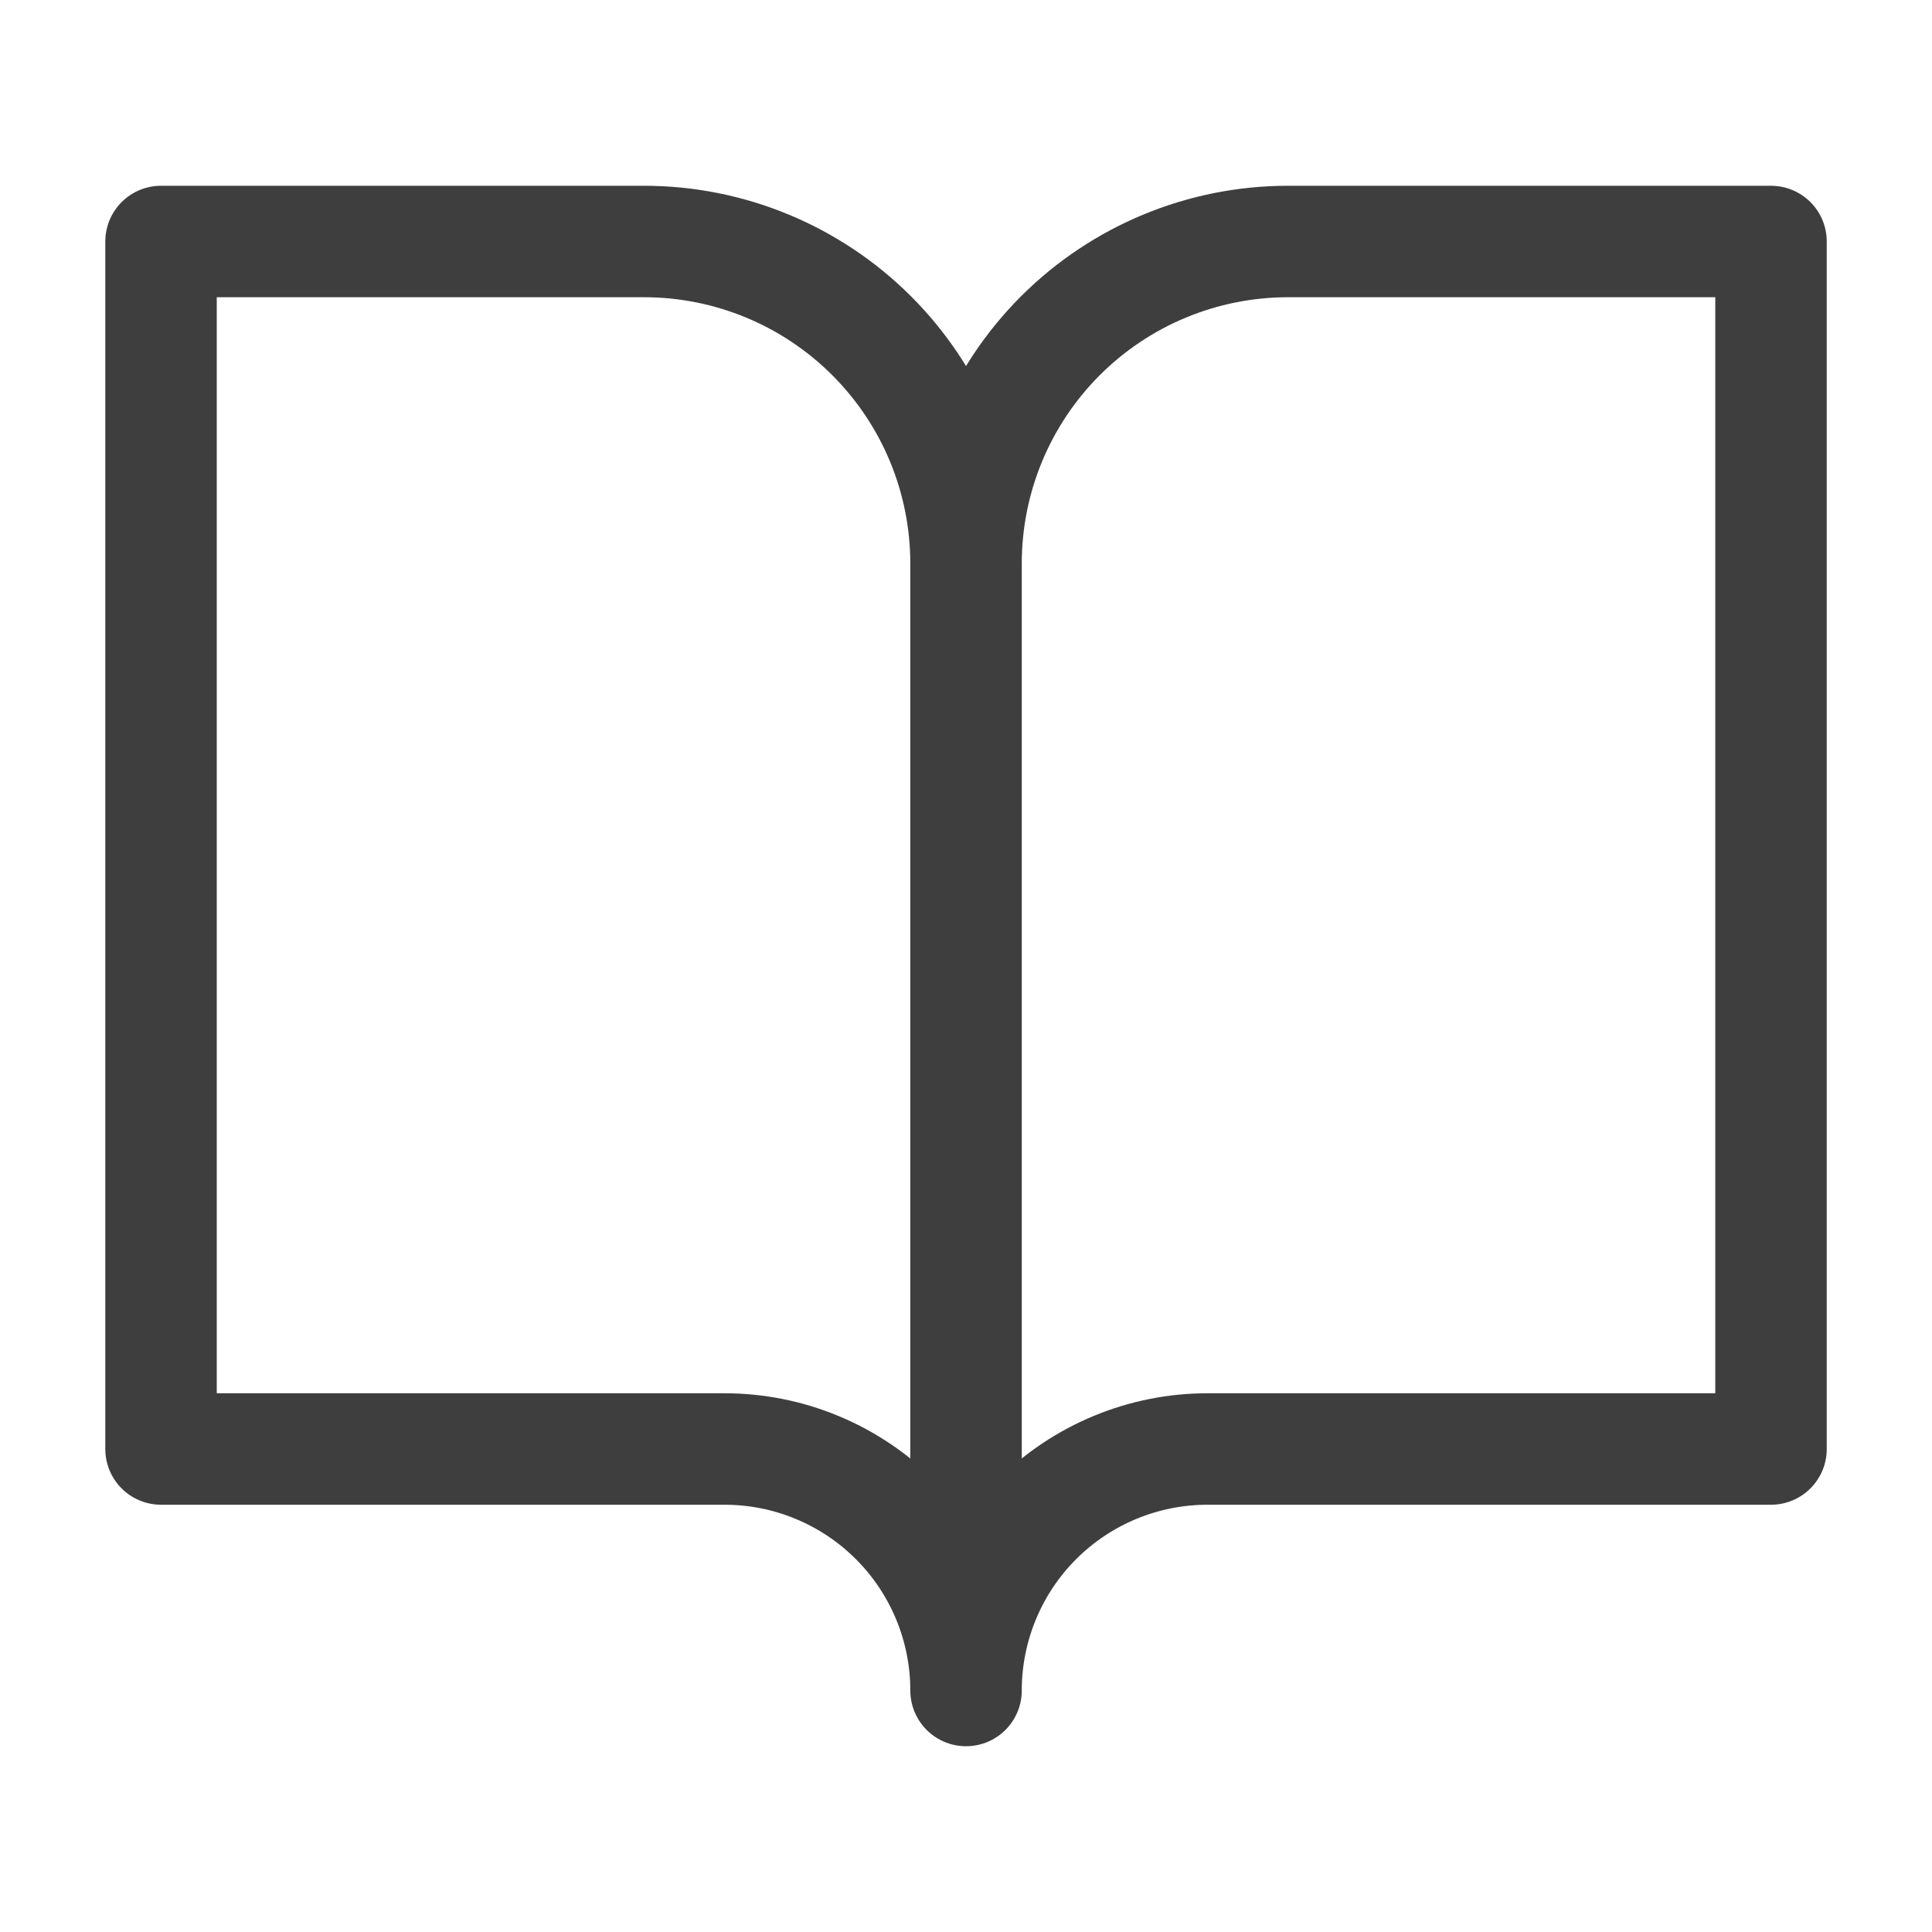
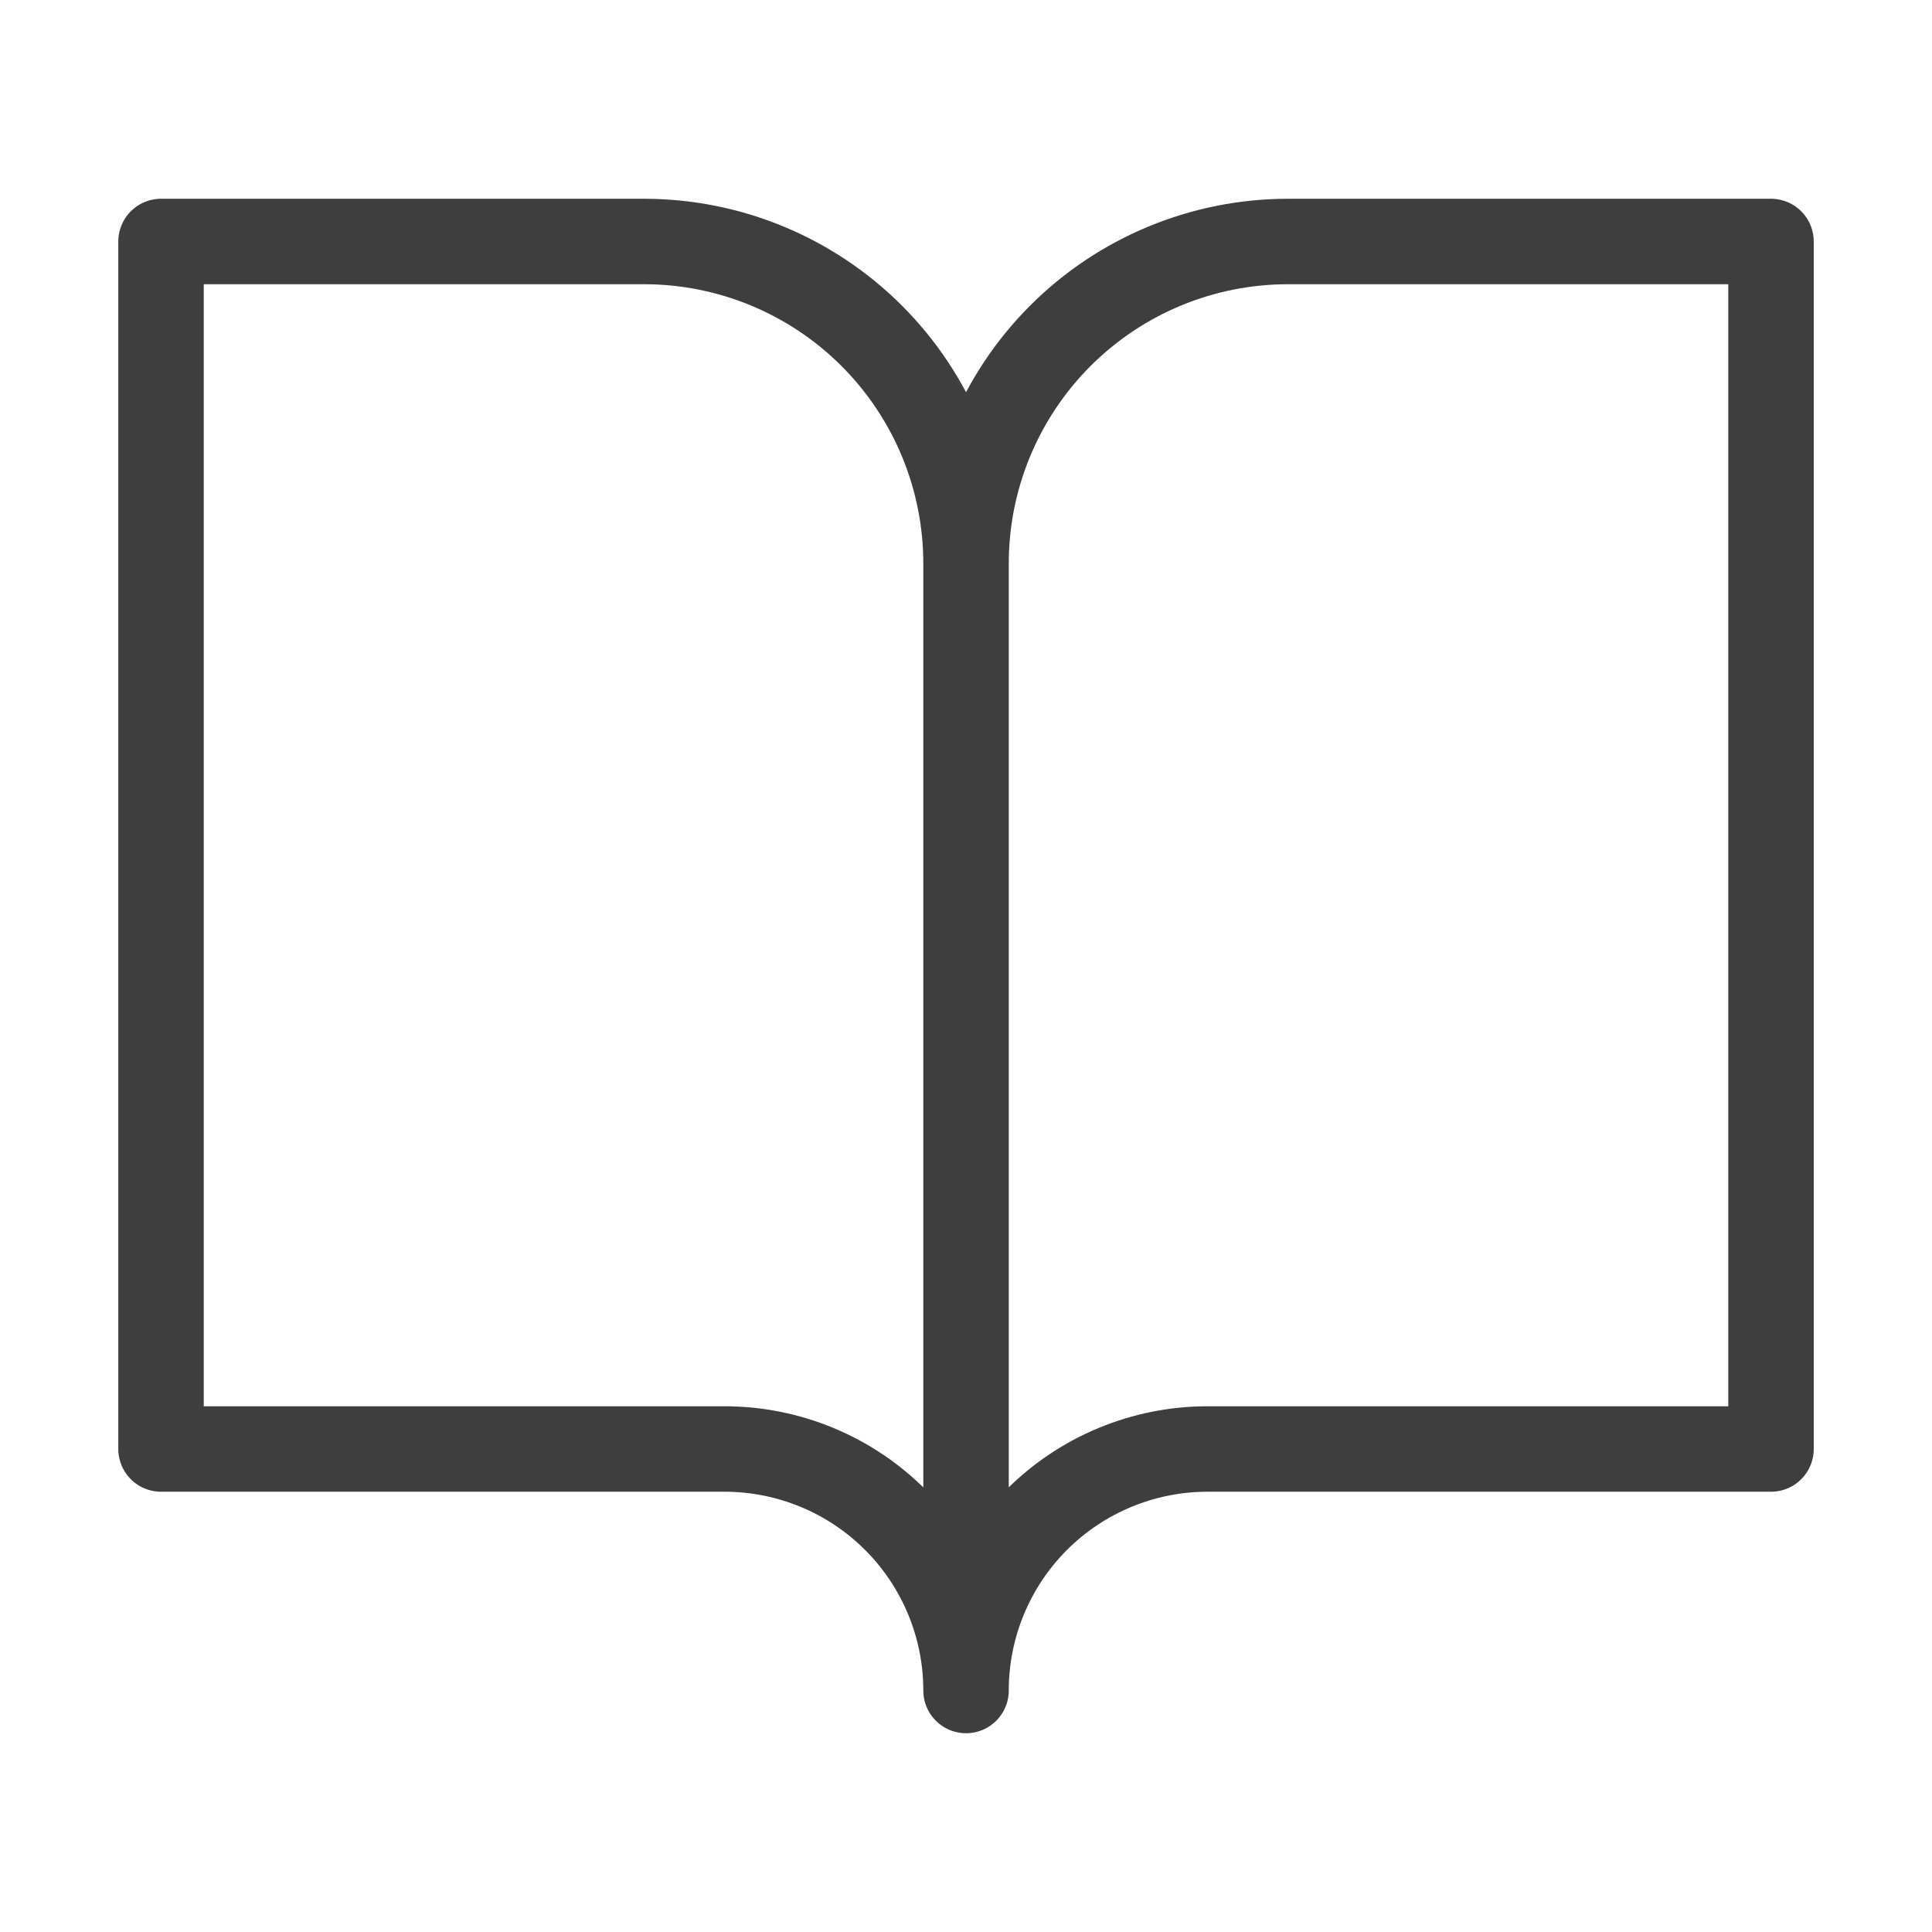
<svg xmlns="http://www.w3.org/2000/svg" width="52" height="52" viewBox="0 0 52 52" fill="none">
-   <path d="M26.001 15.167C26.001 12.868 25.088 10.664 23.462 9.038C21.837 7.413 19.633 6.5 17.334 6.5H4.334V39H19.501C21.225 39 22.878 39.685 24.097 40.904C25.316 42.123 26.001 43.776 26.001 45.5M26.001 15.167V45.5M26.001 15.167C26.001 12.868 26.914 10.664 28.539 9.038C30.164 7.413 32.369 6.5 34.667 6.5H47.667V39H32.501C30.777 39 29.123 39.685 27.904 40.904C26.686 42.123 26.001 43.776 26.001 45.5" stroke="#3E3E3E" stroke-width="3" stroke-linecap="round" stroke-linejoin="round" />
+   <path d="M26.001 15.167C26.001 12.868 25.088 10.664 23.462 9.038C21.837 7.413 19.633 6.5 17.334 6.5H4.334V39H19.501C21.225 39 22.878 39.685 24.097 40.904C25.316 42.123 26.001 43.776 26.001 45.5M26.001 15.167V45.5M26.001 15.167C26.001 12.868 26.914 10.664 28.539 9.038C30.164 7.413 32.369 6.5 34.667 6.5H47.667V39H32.501C30.777 39 29.123 39.685 27.904 40.904C26.686 42.123 26.001 43.776 26.001 45.5" stroke="#3E3E3E" stroke-width="2.3" stroke-linecap="round" stroke-linejoin="round" />
</svg>
